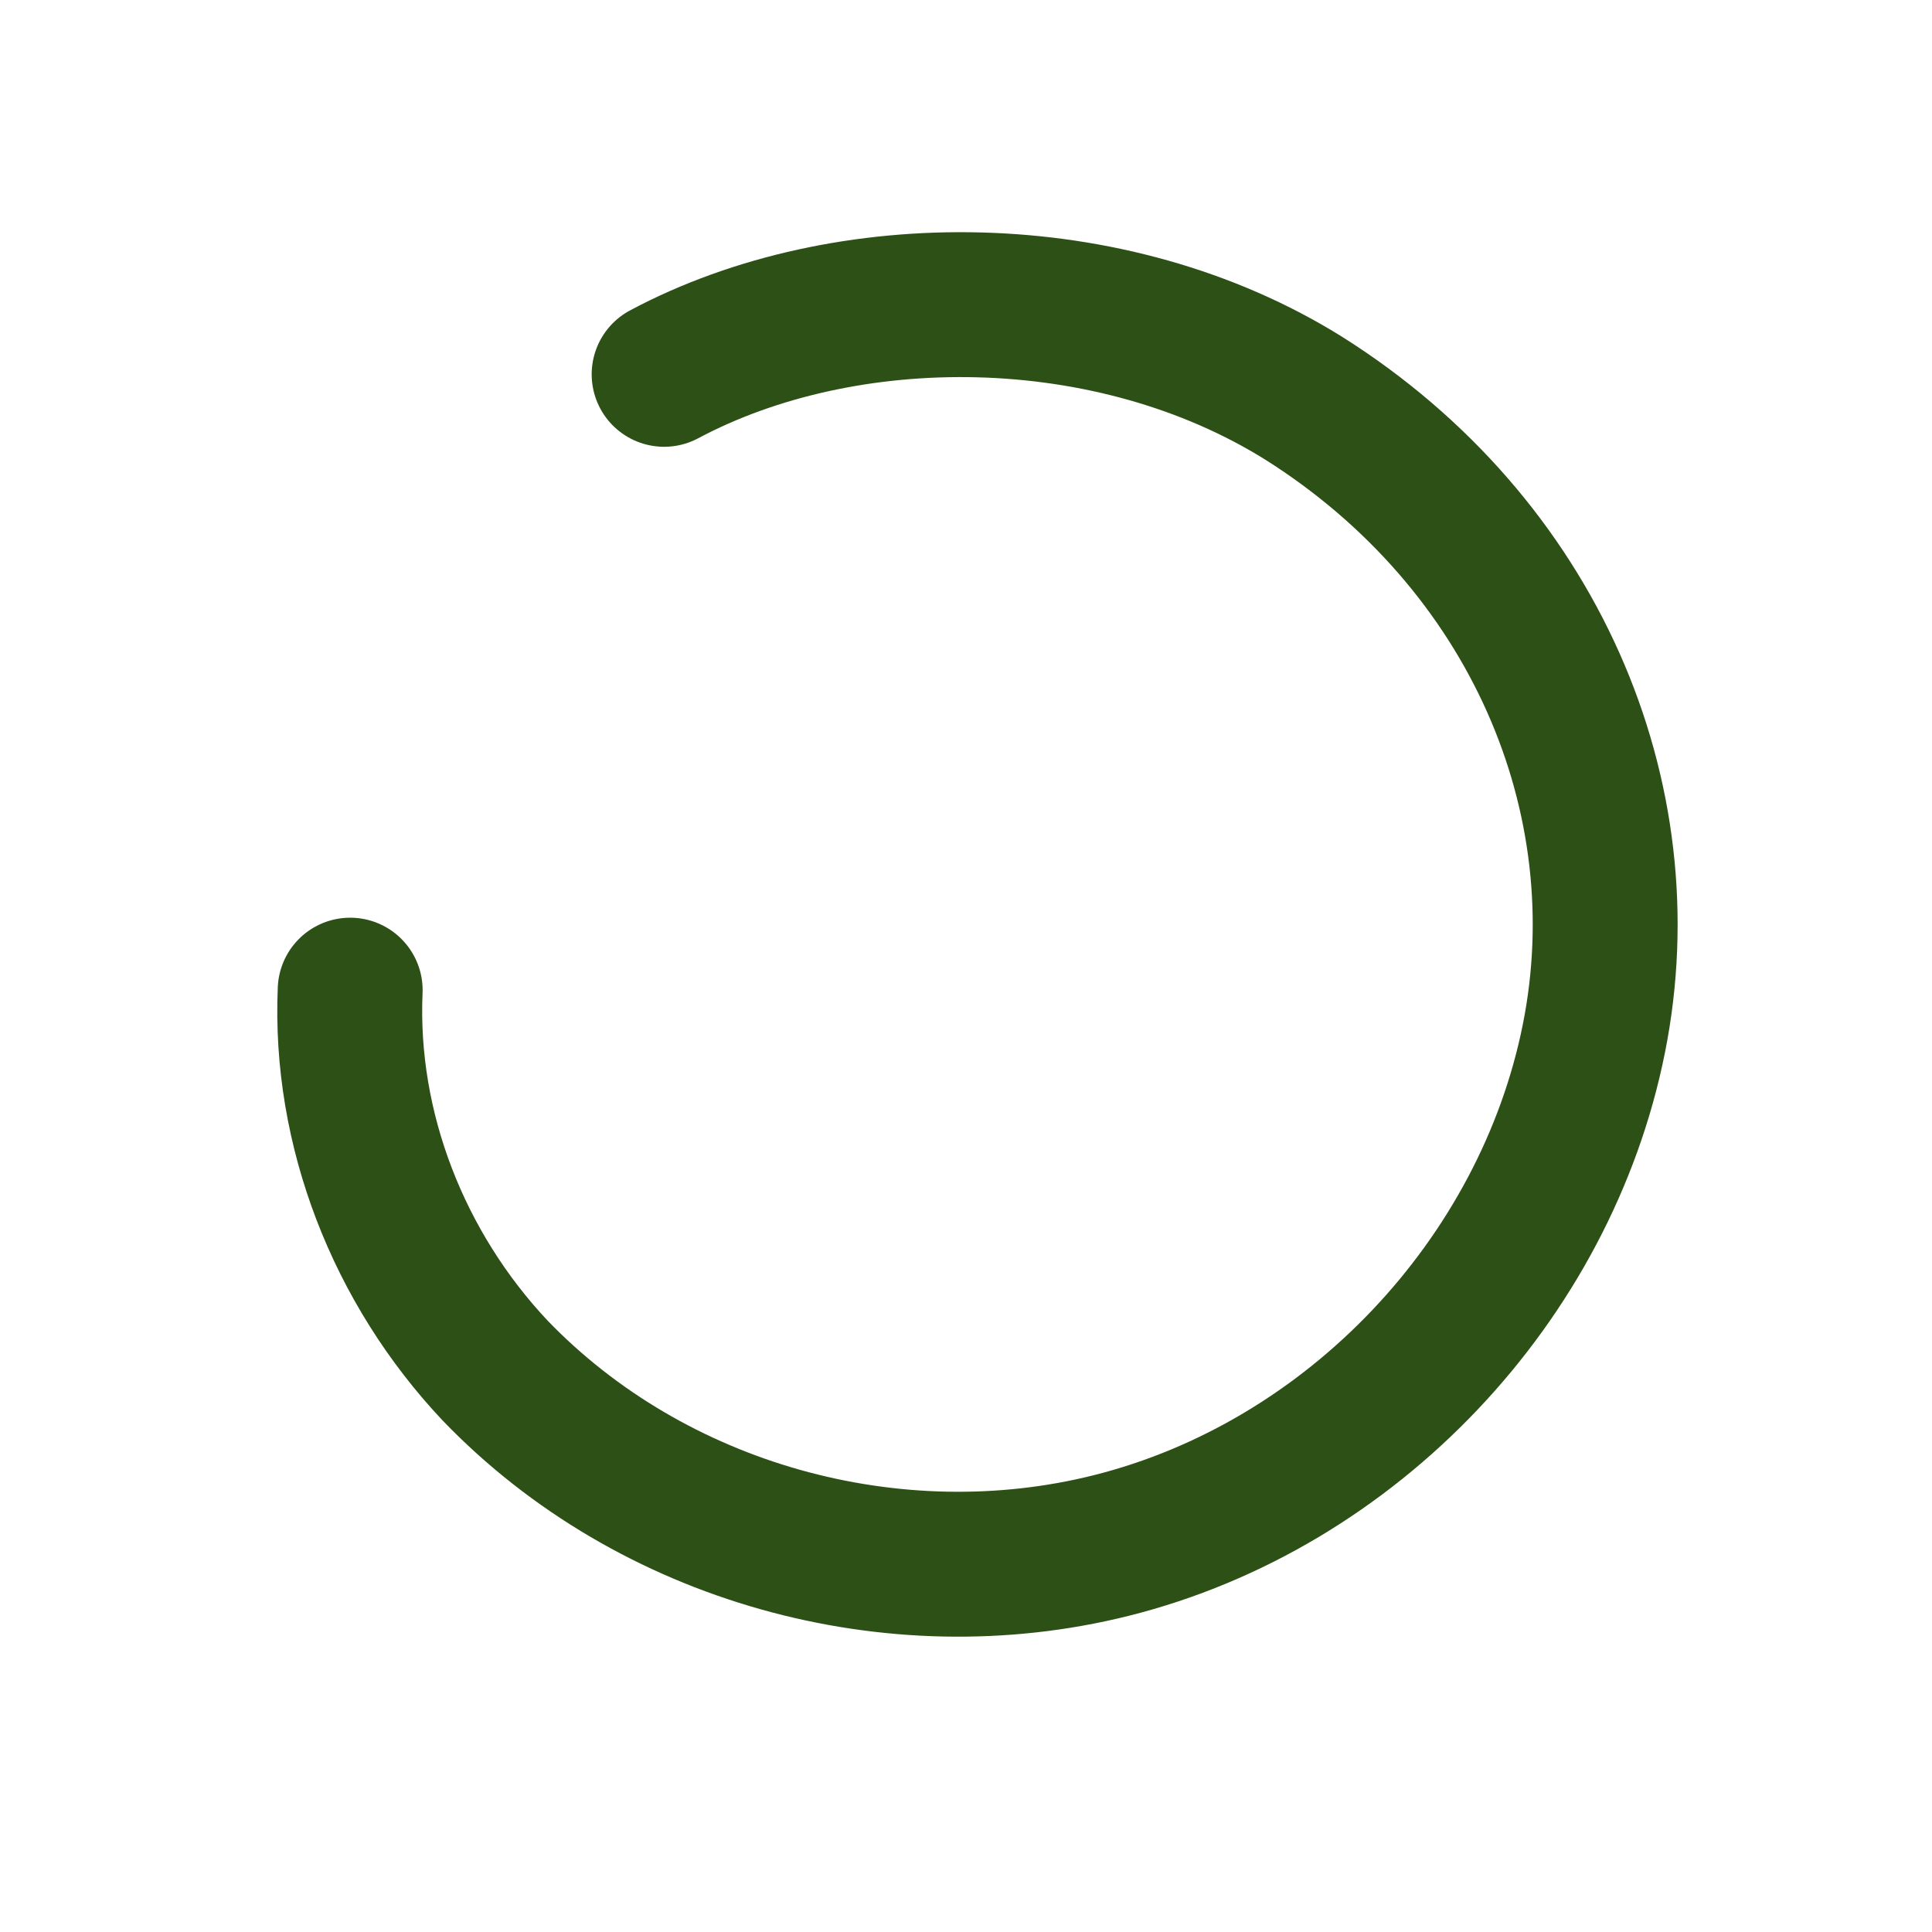
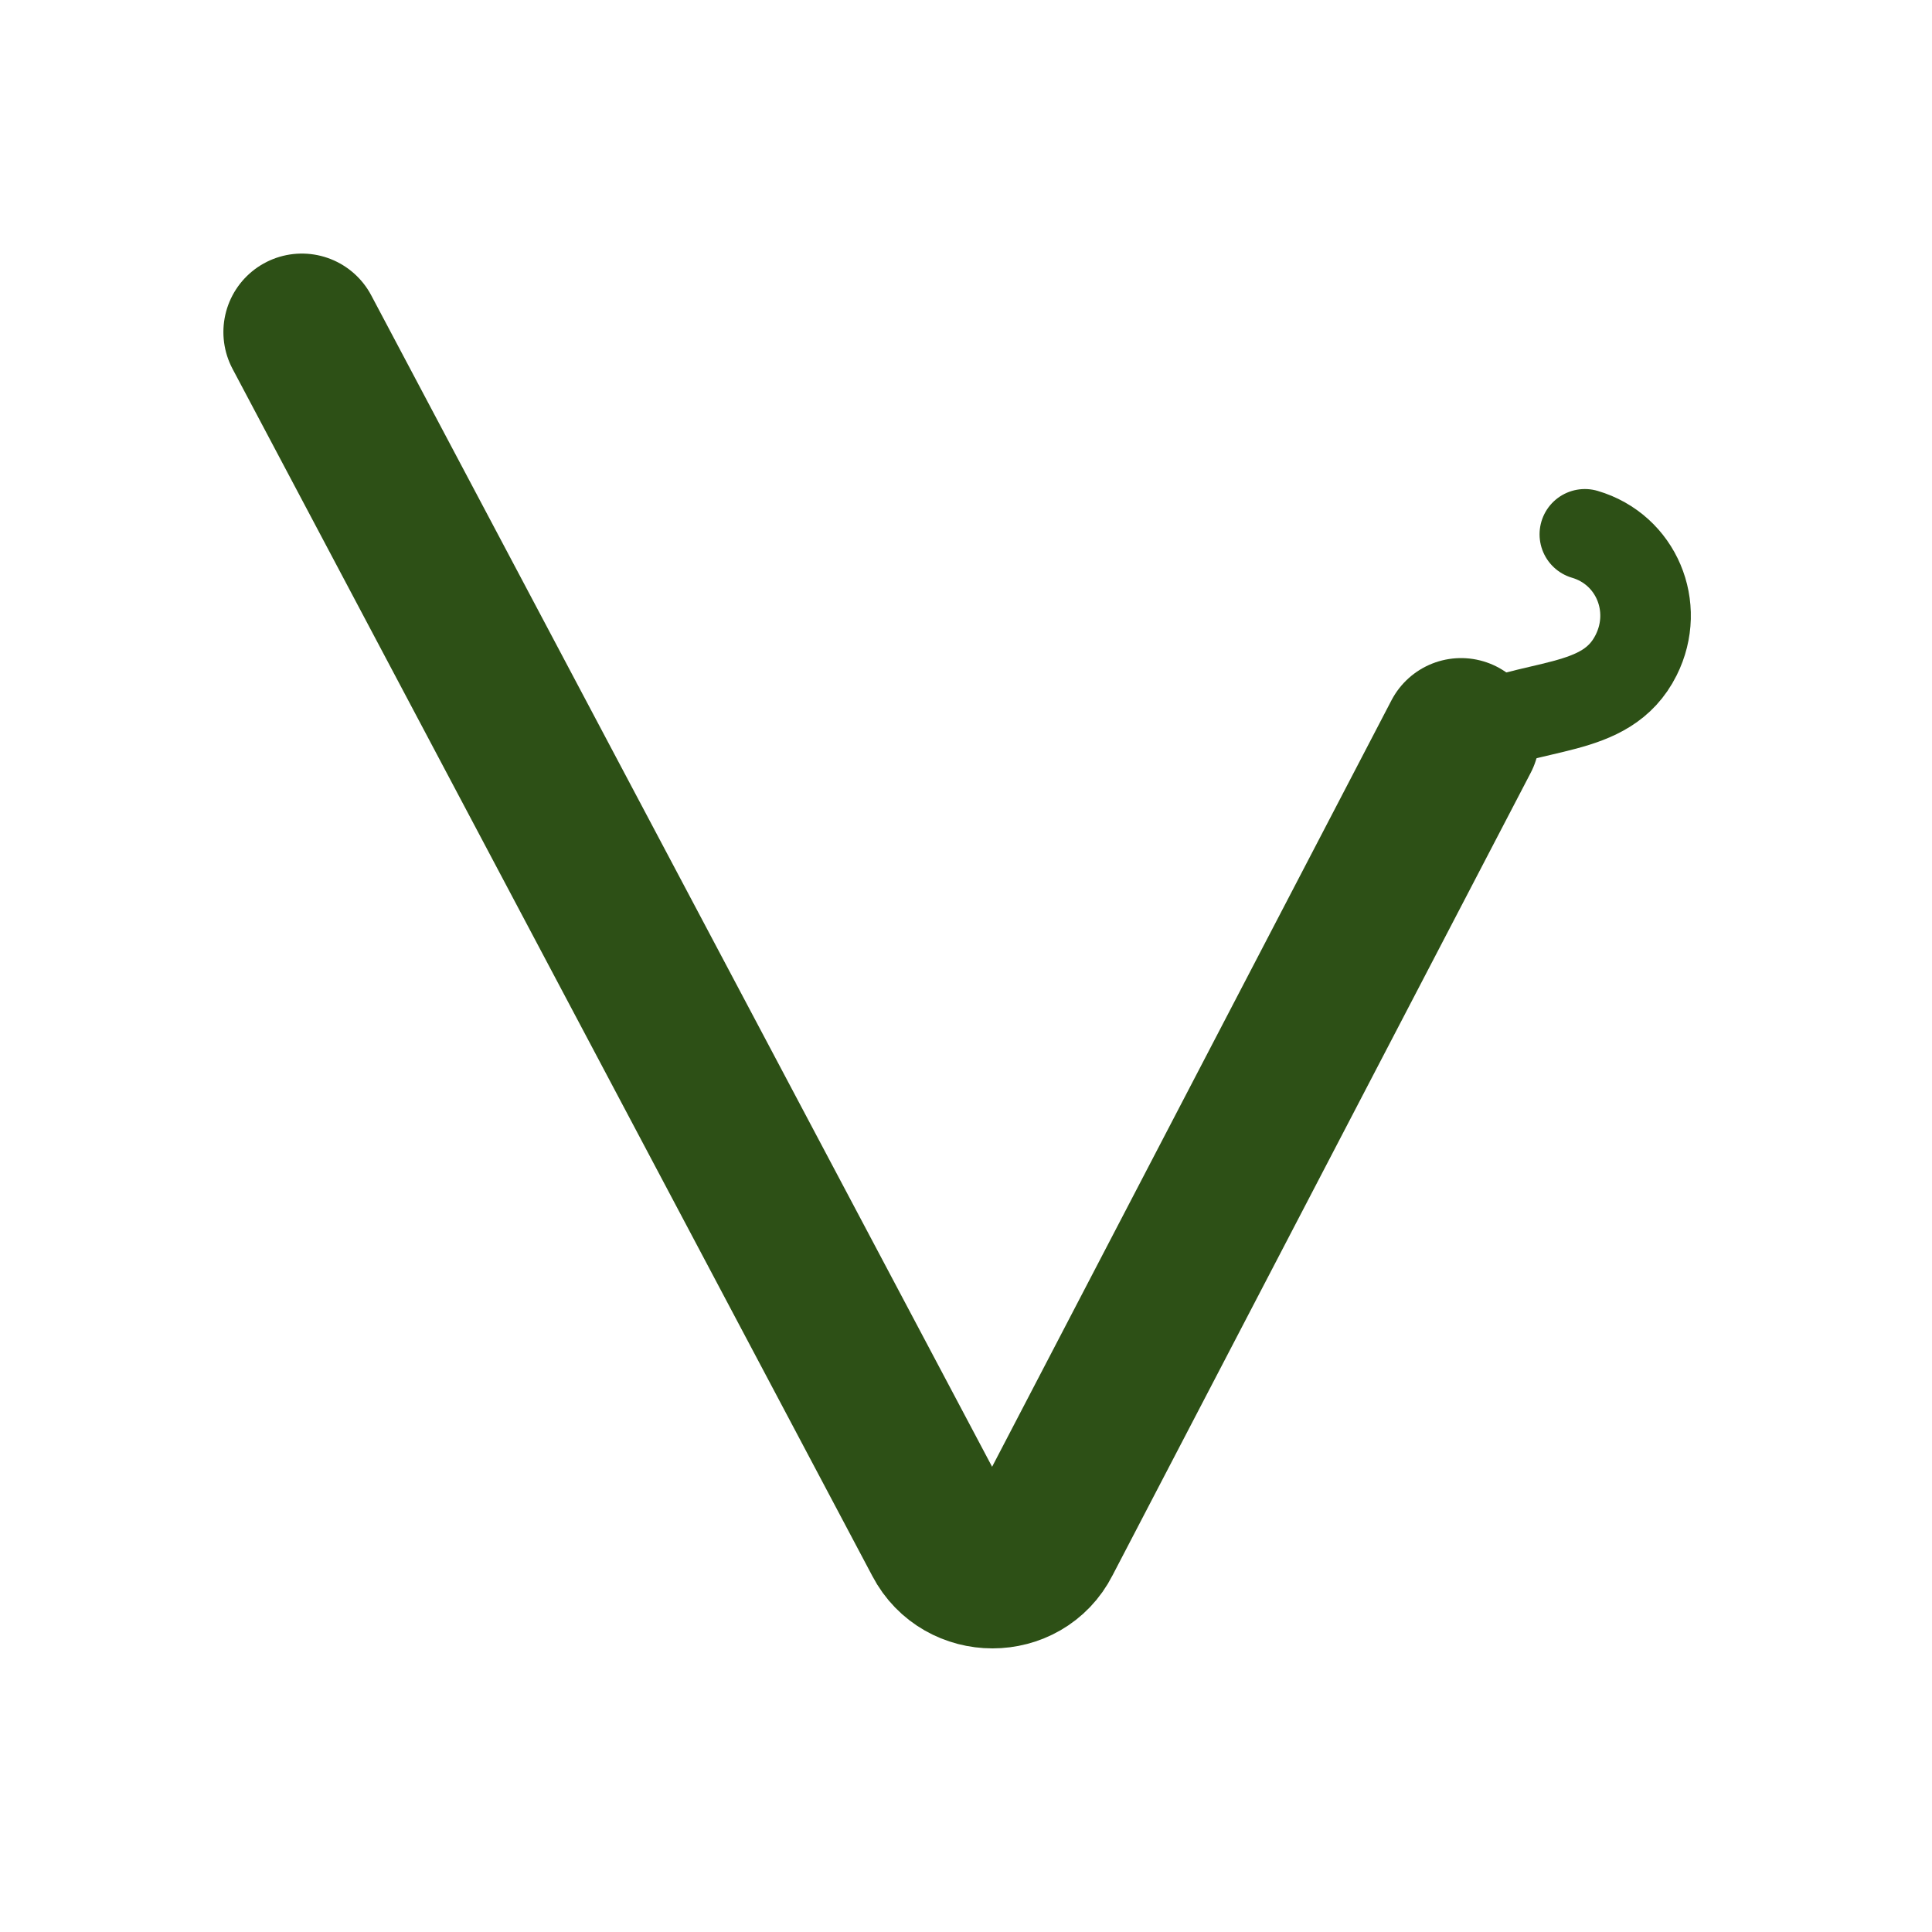
<svg xmlns="http://www.w3.org/2000/svg" viewBox="0 0 32 32">
  <style>
    .v-fi { stroke: #2d5016; }
    @media (prefers-color-scheme: dark) {
      .v-fi { stroke: #c8d5b9; }
    }
  </style>
-   <path class="v-fi" d="M11 6.2 C 14 4.6 18.4 4.6 21.6 6.6 C 25.4 9 27.2 13.2 26.4 17.2 C 25.6 21.2 22.4 24.6 18.4 25.6 C 14.8 26.5 10.8 25.4 8.2 22.7 C 6.6 21 5.7 18.7 5.8 16.4" fill="none" stroke-width="2.4" stroke-linecap="round" />
+   <path class="v-fi" d="M5 5.5 L15.6 25.5 C 15.95 26.17 16.93 26.17 17.27 25.5 L24.2 12.2" fill="none" stroke-width="2.6" stroke-linecap="round" stroke-linejoin="round" />
+   <path class="v-fi" d="M24.2 12.2 C 25.4 11.6 26.6 11.85 27.1 10.85 C 27.5 10.05 27.1 9.1 26.25 8.85" fill="none" stroke-width="1.5" stroke-linecap="round" />
</svg>
